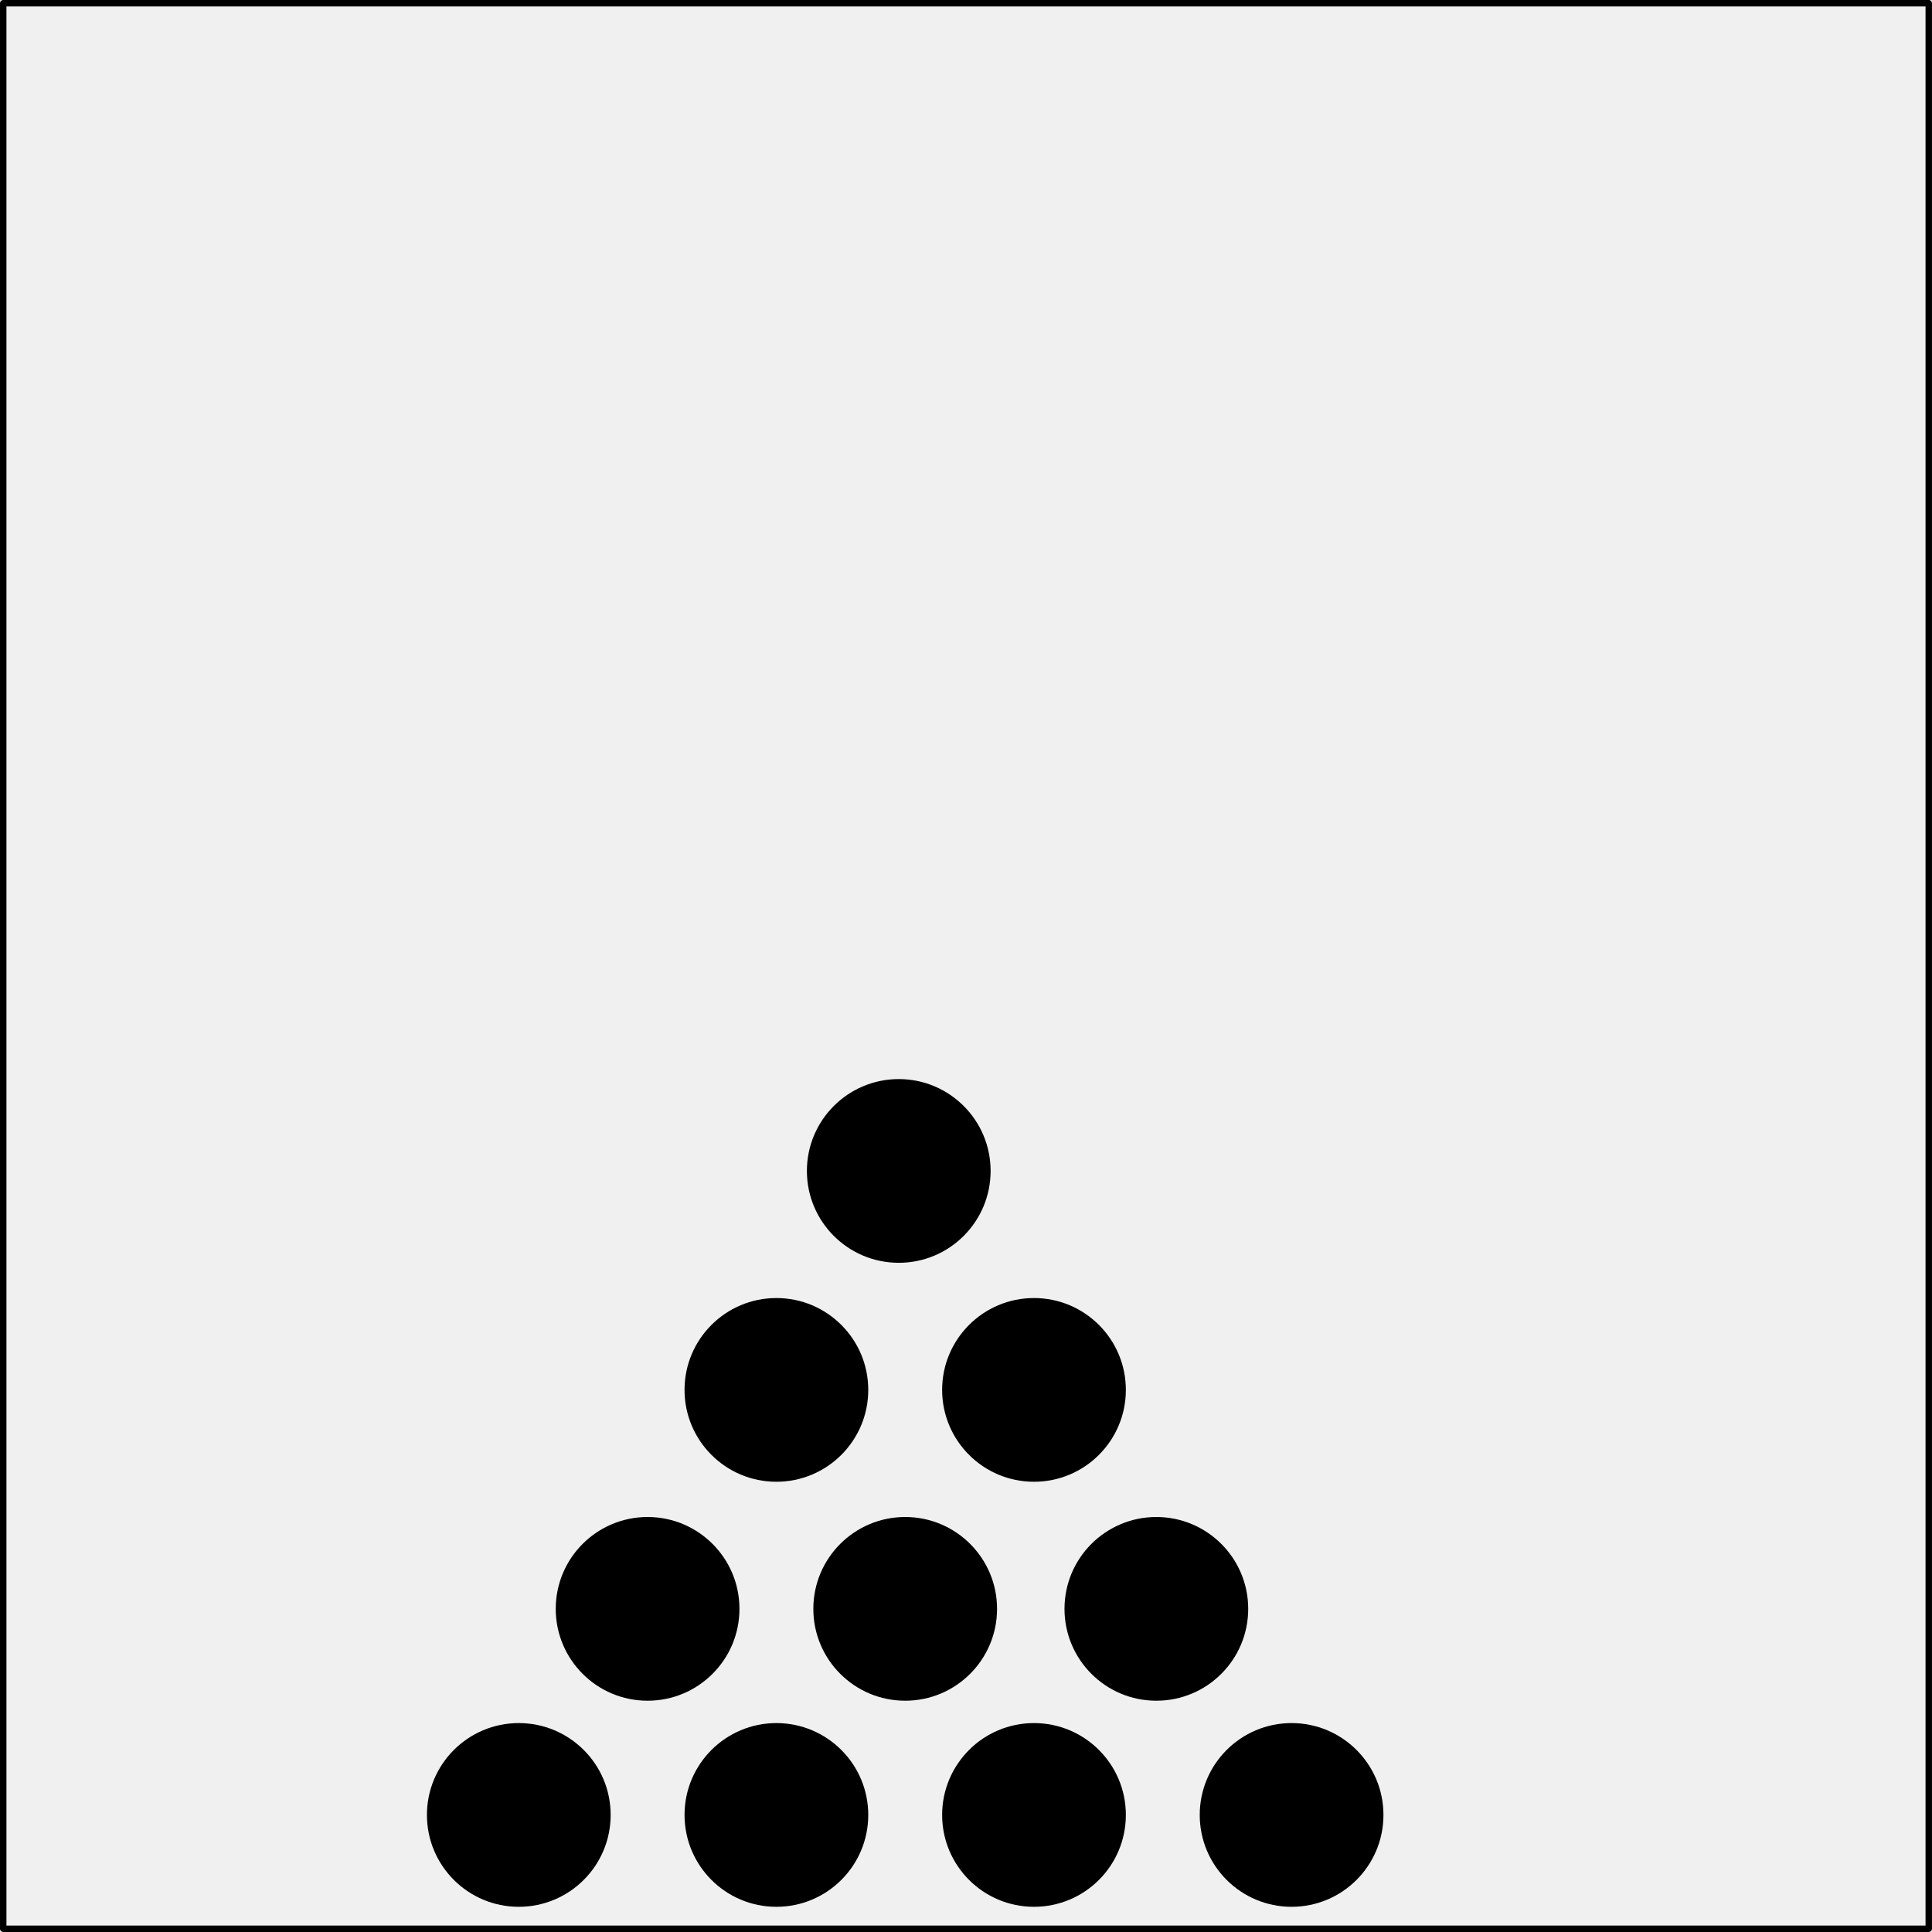
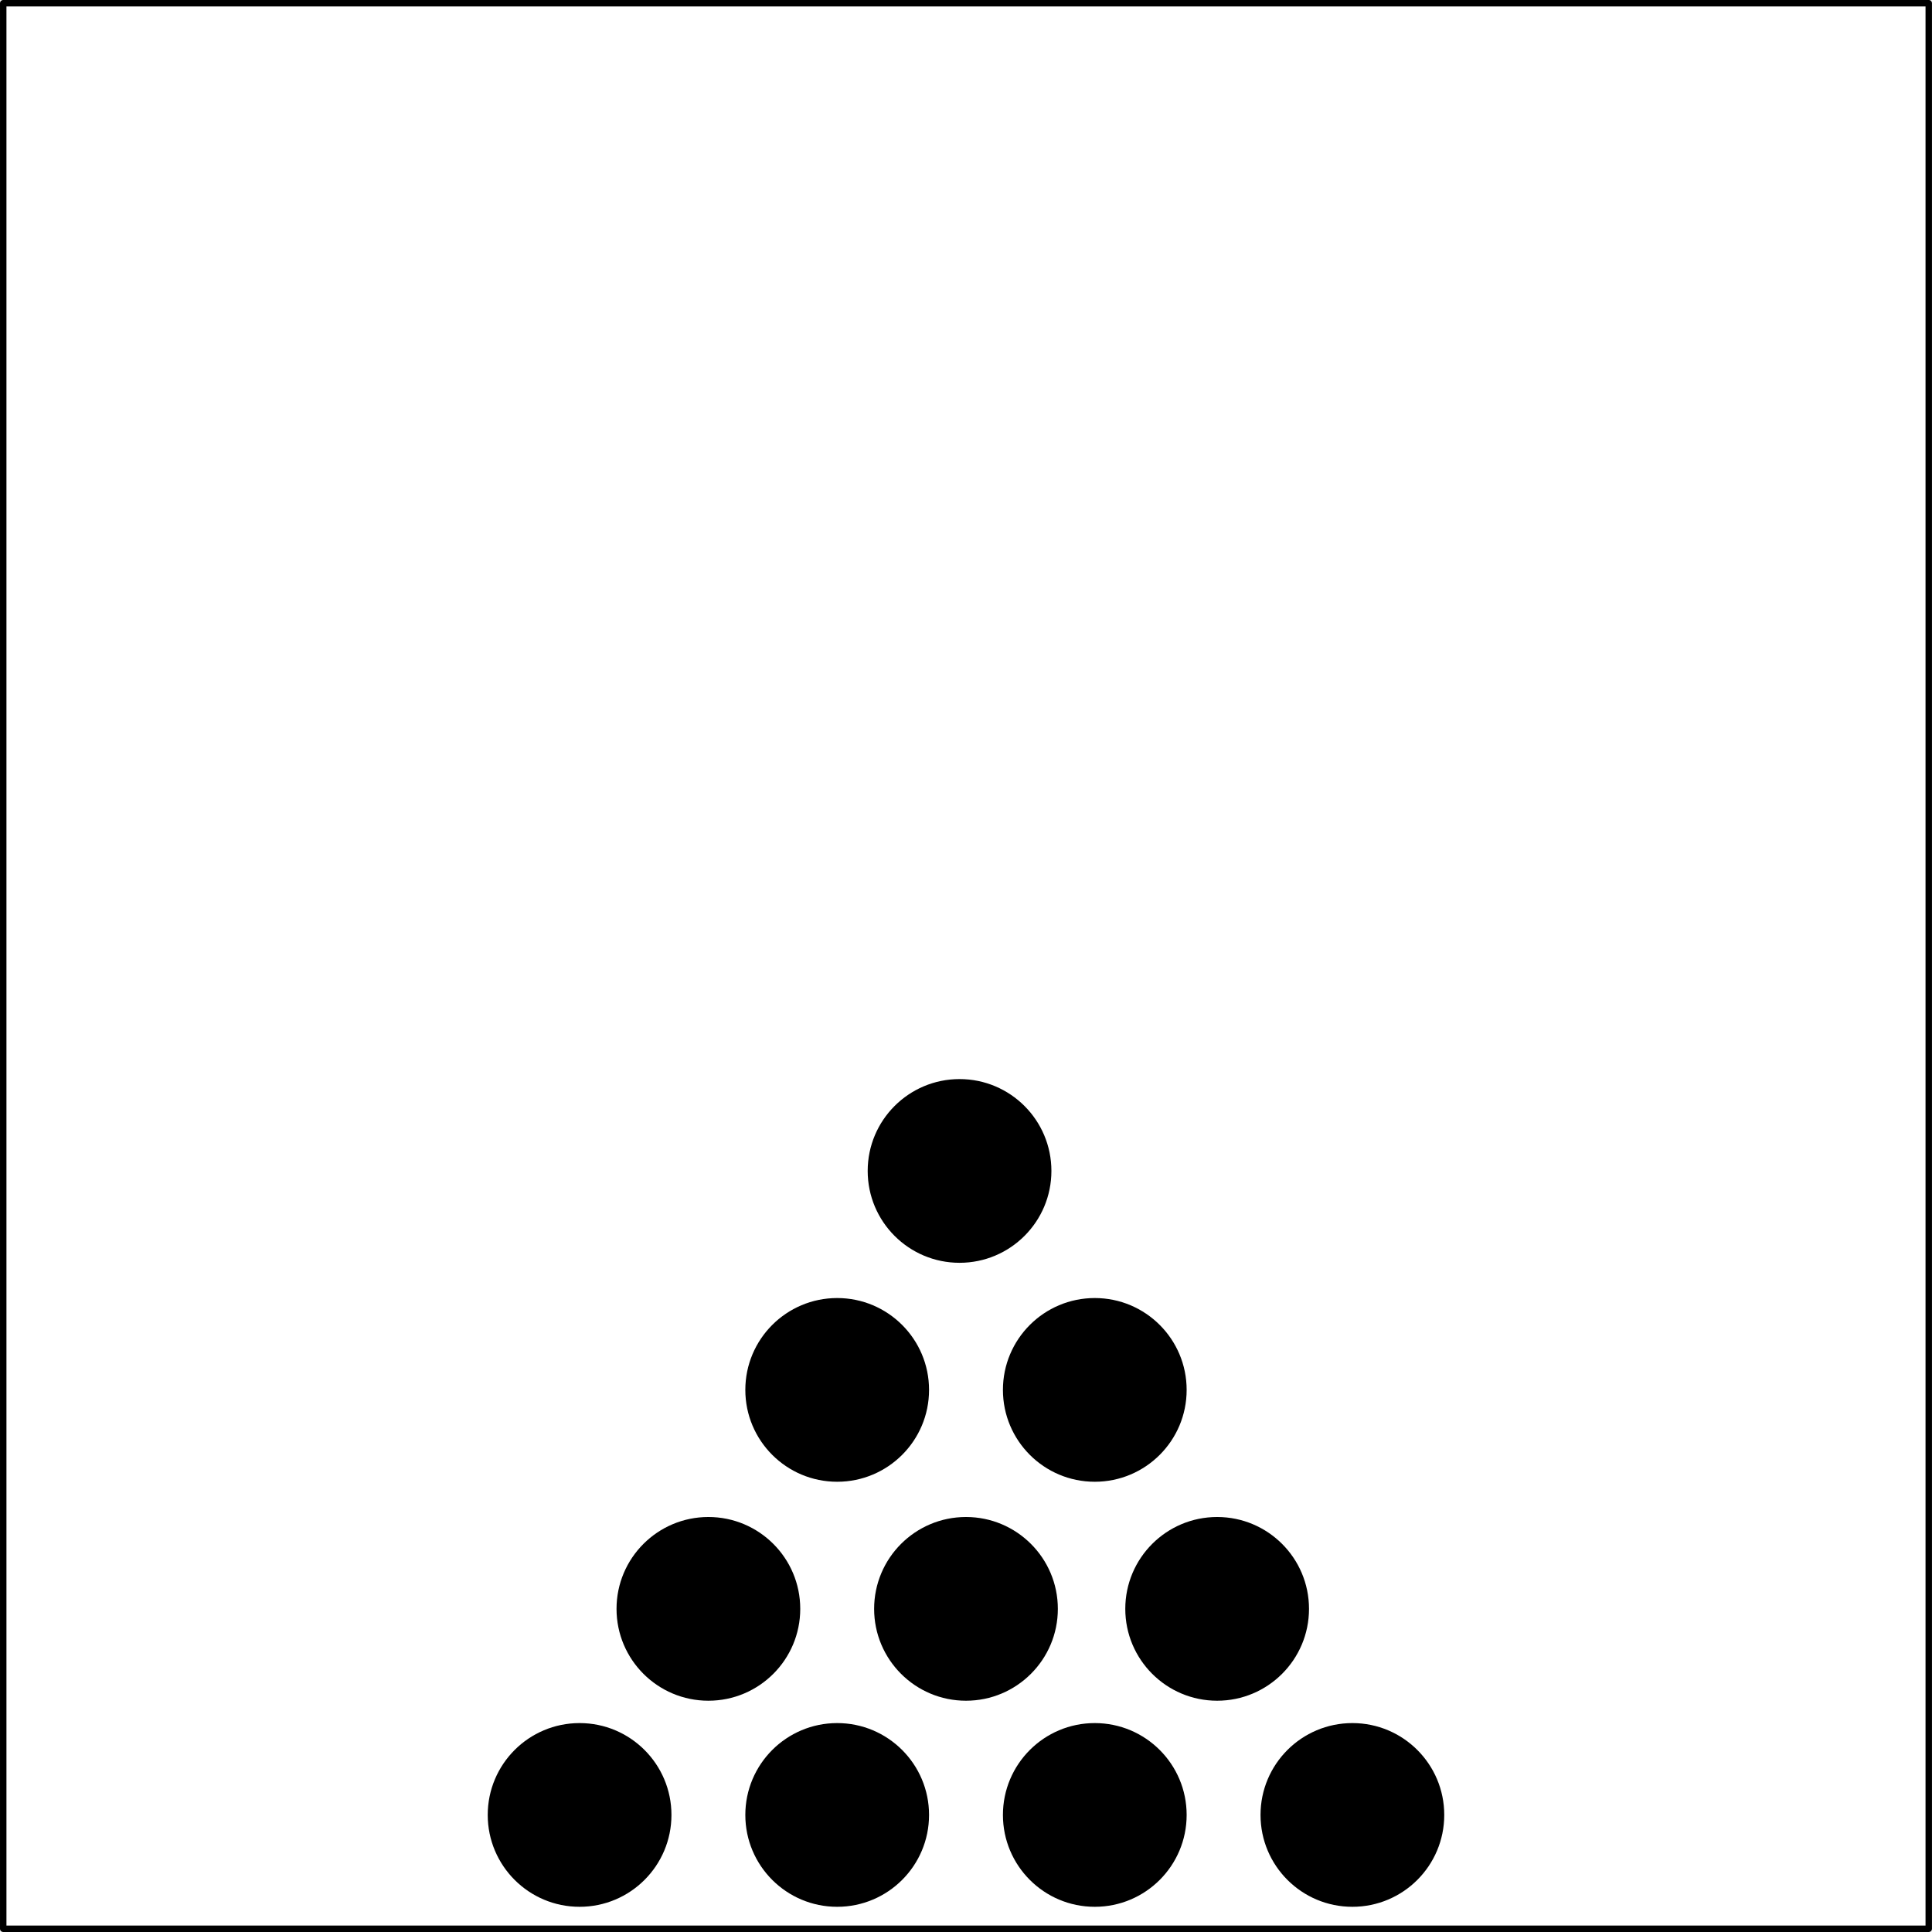
<svg xmlns="http://www.w3.org/2000/svg" width="100%" height="100%" viewBox="0 0 300 300" version="1.1" xml:space="preserve" style="fill-rule:evenodd;clip-rule:evenodd;stroke-linecap:round;stroke-linejoin:round;stroke-miterlimit:1.5;">
-   <rect x="0.501" y="0.499" width="298.994" height="298.998" style="fill:none;stroke:#000;stroke-width:1px;" />
-   <rect x="0.501" y="0.499" width="298.994" height="298.998" style="fill:#ebebeb;fill-opacity:0;" />
-   <circle cx="80.558" cy="281.823" r="14.264" style="stroke:#000;stroke-opacity:0;stroke-width:4.17px;" />
-   <circle cx="120.558" cy="281.823" r="14.264" style="stroke:#000;stroke-opacity:0;stroke-width:4.17px;" />
-   <circle cx="160.558" cy="281.823" r="14.264" style="stroke:#000;stroke-opacity:0;stroke-width:4.17px;" />
-   <circle cx="200.558" cy="281.823" r="14.264" style="stroke:#000;stroke-opacity:0;stroke-width:4.17px;" />
-   <circle cx="179.558" cy="249.823" r="14.264" style="stroke:#000;stroke-opacity:0;stroke-width:4.17px;" />
-   <circle cx="160.558" cy="215.823" r="14.264" style="stroke:#000;stroke-opacity:0;stroke-width:4.17px;" />
-   <circle cx="120.558" cy="215.823" r="14.264" style="stroke:#000;stroke-opacity:0;stroke-width:4.17px;" />
-   <circle cx="139.558" cy="181.823" r="14.264" style="stroke:#000;stroke-opacity:0;stroke-width:4.17px;" />
-   <circle cx="140.558" cy="249.823" r="14.264" style="stroke:#000;stroke-opacity:0;stroke-width:4.17px;" />
-   <circle cx="100.558" cy="249.823" r="14.264" style="stroke:#000;stroke-opacity:0;stroke-width:4.17px;" />
+   <rect x="0.501" y="0.499" width="298.994" height="298.998" style="fill:white;stroke:black;stroke-width:1px;" />
+   <rect x="0.501" y="0.499" width="298.994" height="298.998" style="fill:rgb(235,235,235);fill-opacity:0;" />
+   <g transform="matrix(1,0,0,1,9.44,0)">
+     <circle cx="80.558" cy="281.823" r="14.264" style="stroke:black;stroke-opacity:0;stroke-width:4.17px;" />
+   </g>
+   <g transform="matrix(1,0,0,1,9.44,0)">
+     <circle cx="120.558" cy="281.823" r="14.264" style="stroke:black;stroke-opacity:0;stroke-width:4.17px;" />
+   </g>
+   <g transform="matrix(1,0,0,1,9.44,0)">
+     <circle cx="160.558" cy="281.823" r="14.264" style="stroke:black;stroke-opacity:0;stroke-width:4.17px;" />
+   </g>
+   <g transform="matrix(1,0,0,1,9.44,0)">
+     <circle cx="200.558" cy="281.823" r="14.264" style="stroke:black;stroke-opacity:0;stroke-width:4.17px;" />
+   </g>
+   <g transform="matrix(1,0,0,1,9.44,0)">
+     <circle cx="179.558" cy="249.823" r="14.264" style="stroke:black;stroke-opacity:0;stroke-width:4.17px;" />
+   </g>
+   <g transform="matrix(1,0,0,1,9.44,0)">
+     <circle cx="160.558" cy="215.823" r="14.264" style="stroke:black;stroke-opacity:0;stroke-width:4.17px;" />
+   </g>
+   <g transform="matrix(1,0,0,1,9.44,0)">
+     <circle cx="120.558" cy="215.823" r="14.264" style="stroke:black;stroke-opacity:0;stroke-width:4.17px;" />
+   </g>
+   <g transform="matrix(1,0,0,1,9.44,0)">
+     <circle cx="139.558" cy="181.823" r="14.264" style="stroke:black;stroke-opacity:0;stroke-width:4.17px;" />
+   </g>
+   <g transform="matrix(1,0,0,1,9.44,0)">
+     <circle cx="140.558" cy="249.823" r="14.264" style="stroke:black;stroke-opacity:0;stroke-width:4.17px;" />
+   </g>
+   <g transform="matrix(1,0,0,1,9.44,0)">
+     <circle cx="100.558" cy="249.823" r="14.264" style="stroke:black;stroke-opacity:0;stroke-width:4.17px;" />
+   </g>
</svg>
